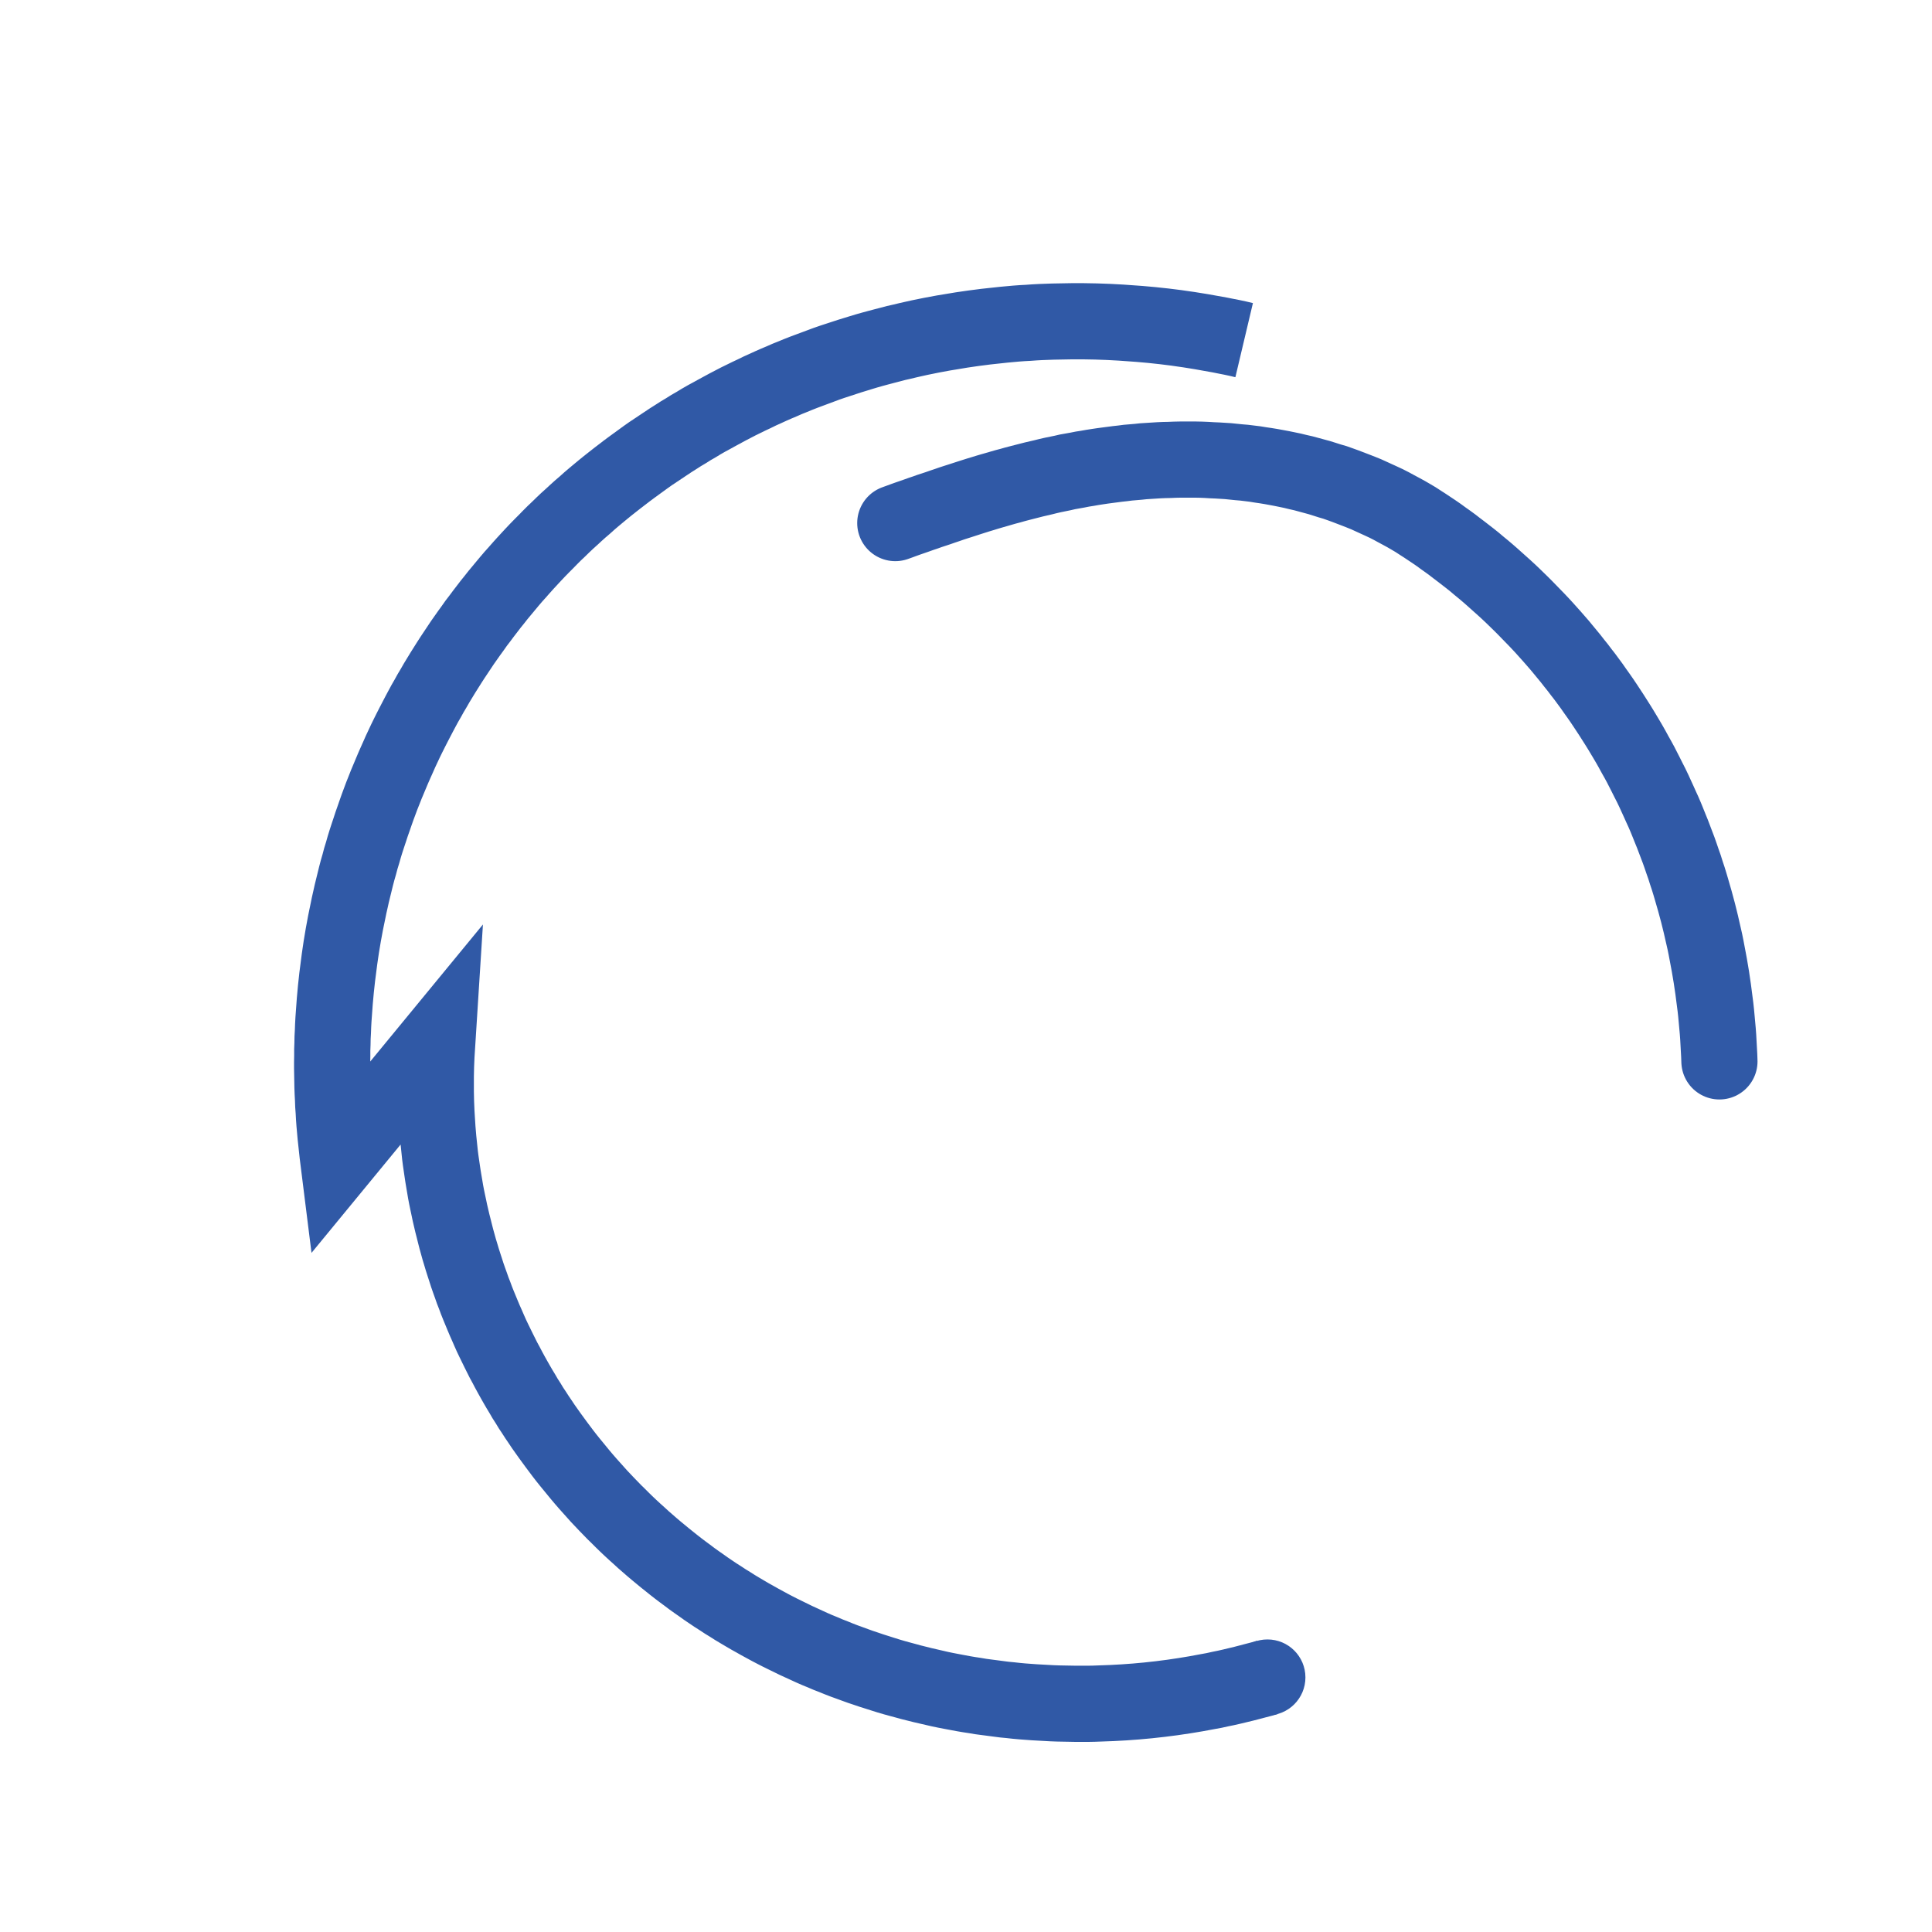
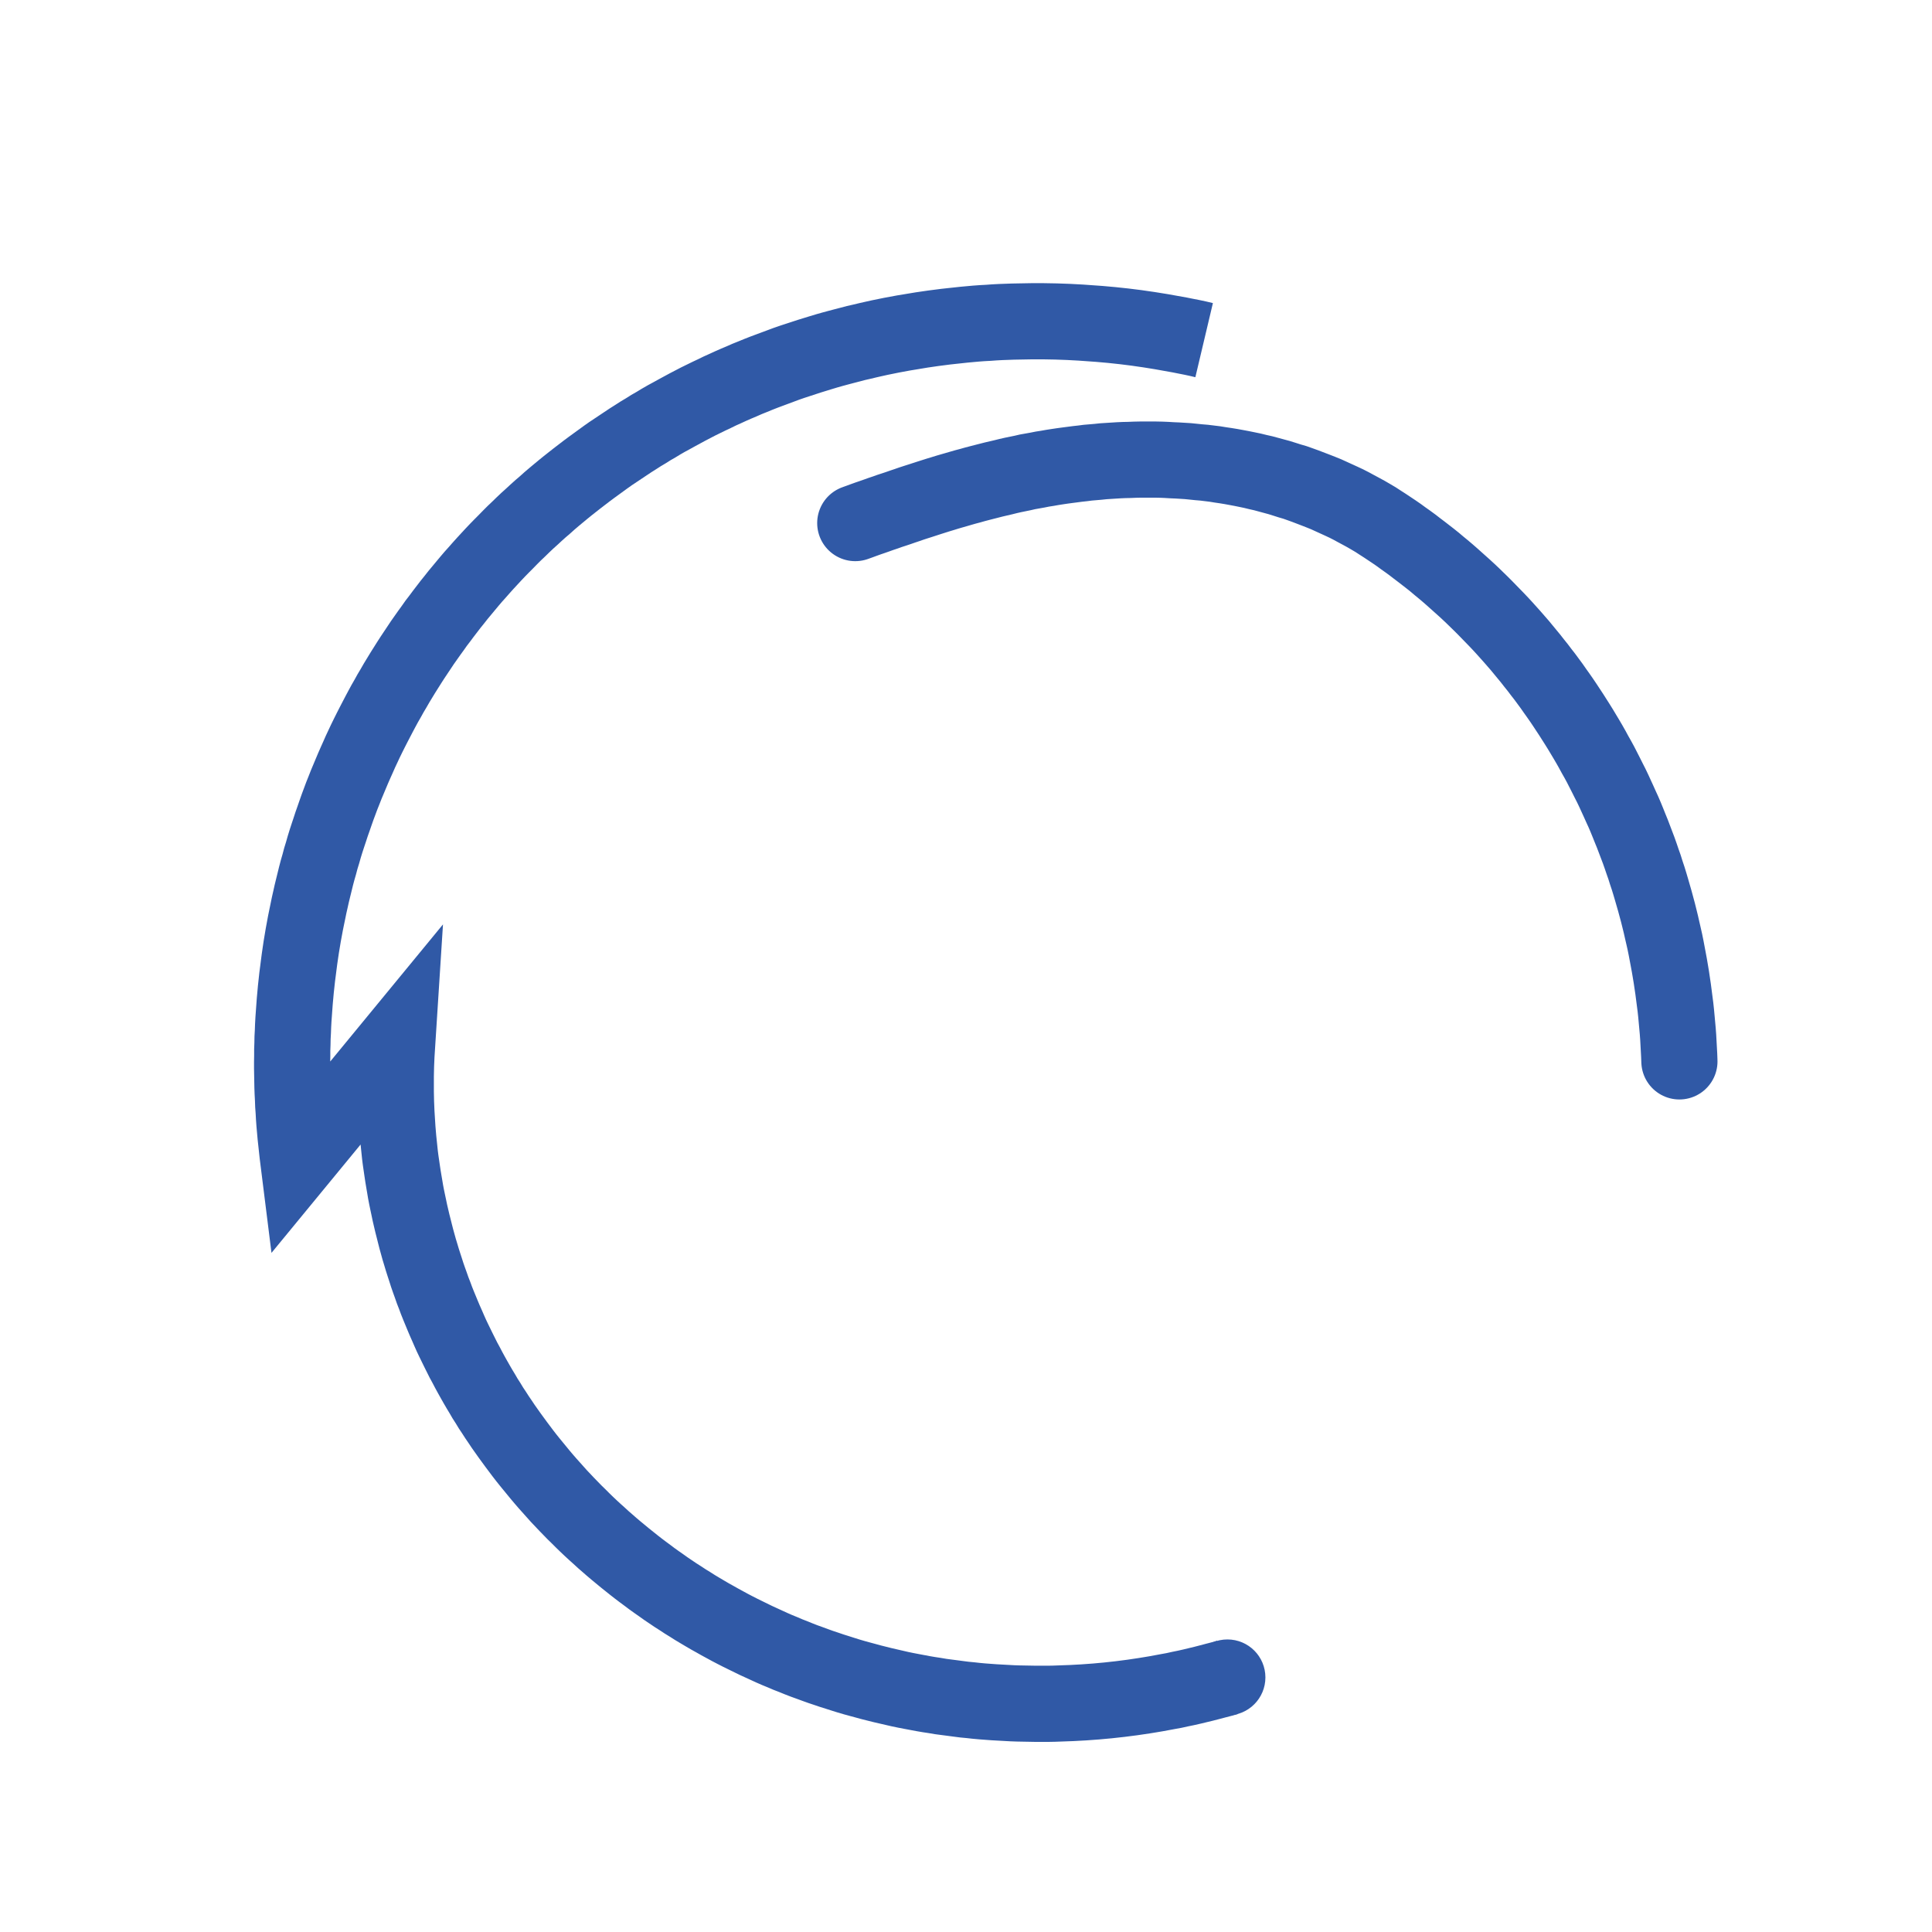
<svg xmlns="http://www.w3.org/2000/svg" viewBox="-700 -700 1400 1400">
  <style id="current-color-scheme" type="text/css">.ColorScheme-Highlight { color:#3059a6; }</style>
-   <g transform="translate(45 40) scale(0.80)">
+   <g transform="translate(16 40) scale(0.80)">
    <g class="ColorScheme-Highlight" fill="none" stroke="currentColor" stroke-width="69" stroke-linejoin="miter" stroke-miterlimit="8">
      <path d="M195.7,-616.9 L190.2,-618.2 L184.6,-619.4 L179.0,-620.5 L173.5,-621.6 L167.9,-622.6 L162.3,-623.6 L156.7,-624.6 L151.1,-625.5 L145.5,-626.4 L139.9,-627.2 L134.4,-628.0 L128.8,-628.7 L123.2,-629.4 L117.6,-630.0 L112.0,-630.6 L106.4,-631.1 L100.8,-631.6 L95.2,-632.0 L89.6,-632.4 L84.0,-632.8 L78.4,-633.1 L72.8,-633.4 L67.2,-633.6 L61.6,-633.8 L56.0,-633.9 L50.4,-634.0 L44.8,-634.0 L39.2,-634.0 L33.7,-633.9 L28.1,-633.8 L22.5,-633.7 L16.9,-633.5 L11.4,-633.3 L5.8,-633.0 L0.3,-632.6 L-5.3,-632.3 L-10.8,-631.9 L-16.3,-631.4 L-21.8,-630.9 L-27.3,-630.3 L-32.9,-629.7 L-38.4,-629.1 L-43.8,-628.4 L-49.3,-627.7 L-54.8,-626.9 L-60.3,-626.1 L-65.7,-625.2 L-71.1,-624.3 L-76.6,-623.4 L-82.0,-622.4 L-87.4,-621.4 L-92.8,-620.3 L-98.2,-619.2 L-103.6,-618.0 L-108.9,-616.8 L-114.3,-615.5 L-119.6,-614.3 L-124.9,-612.9 L-130.3,-611.5 L-135.6,-610.1 L-140.8,-608.7 L-146.1,-607.2 L-151.4,-605.6 L-156.6,-604.0 L-161.8,-602.4 L-167.0,-600.7 L-172.2,-599.0 L-177.4,-597.3 L-182.6,-595.5 L-187.7,-593.6 L-192.8,-591.7 L-197.9,-589.8 L-203.0,-587.9 L-208.1,-585.9 L-213.2,-583.8 L-218.2,-581.8 L-223.2,-579.6 L-228.2,-577.5 L-233.2,-575.3 L-238.2,-573.0 L-243.1,-570.8 L-248.0,-568.4 L-252.9,-566.1 L-257.8,-563.7 L-262.7,-561.3 L-267.5,-558.8 L-272.3,-556.3 L-277.1,-553.7 L-281.9,-551.1 L-286.6,-548.5 L-291.4,-545.9 L-296.1,-543.2 L-300.7,-540.4 L-305.4,-537.7 L-310.0,-534.8 L-314.7,-532.0 L-319.2,-529.1 L-323.8,-526.2 L-328.3,-523.2 L-332.8,-520.2 L-337.3,-517.2 L-341.8,-514.2 L-346.2,-511.1 L-350.6,-507.9 L-355.0,-504.7 L-359.4,-501.5 L-363.7,-498.3 L-368.0,-495.0 L-372.3,-491.7 L-376.5,-488.4 L-380.8,-485.0 L-385.0,-481.6 L-389.1,-478.2 L-393.3,-474.7 L-397.4,-471.2 L-401.4,-467.6 L-405.5,-464.1 L-409.5,-460.5 L-413.5,-456.8 L-417.5,-453.2 L-421.4,-449.5 L-425.3,-445.7 L-429.2,-442.0 L-433.0,-438.2 L-436.8,-434.3 L-440.6,-430.5 L-444.4,-426.6 L-448.1,-422.7 L-451.8,-418.7 L-455.4,-414.8 L-459.0,-410.8 L-462.6,-406.7 L-466.2,-402.7 L-469.7,-398.6 L-473.2,-394.4 L-476.6,-390.3 L-480.1,-386.1 L-483.4,-381.9 L-486.8,-377.7 L-490.1,-373.4 L-493.4,-369.1 L-496.6,-364.8 L-499.9,-360.5 L-503.0,-356.1 L-506.2,-351.7 L-509.3,-347.3 L-512.4,-342.9 L-515.4,-338.4 L-518.4,-333.9 L-521.4,-329.4 L-524.3,-324.9 L-527.2,-320.3 L-530.1,-315.7 L-532.9,-311.1 L-535.7,-306.5 L-538.4,-301.8 L-541.2,-297.1 L-543.8,-292.4 L-546.5,-287.7 L-549.1,-282.9 L-551.6,-278.2 L-554.1,-273.4 L-556.6,-268.6 L-559.1,-263.7 L-561.5,-258.9 L-563.9,-254.0 L-566.2,-249.1 L-568.5,-244.2 L-570.7,-239.2 L-572.9,-234.3 L-575.1,-229.3 L-577.2,-224.3 L-579.3,-219.3 L-581.4,-214.3 L-583.4,-209.2 L-585.4,-204.2 L-587.3,-199.1 L-589.2,-194.0 L-591.0,-188.9 L-592.8,-183.7 L-594.6,-178.6 L-596.3,-173.4 L-598.0,-168.3 L-599.7,-163.1 L-601.3,-157.9 L-602.8,-152.6 L-604.4,-147.4 L-605.8,-142.1 L-607.3,-136.9 L-608.7,-131.6 L-610.0,-126.3 L-611.3,-121.0 L-612.6,-115.7 L-613.8,-110.3 L-615.0,-105.0 L-616.1,-99.6 L-617.2,-94.3 L-618.3,-88.9 L-619.3,-83.5 L-620.3,-78.1 L-621.2,-72.7 L-622.1,-67.3 L-622.9,-61.9 L-623.7,-56.4 L-624.4,-51.0 L-625.1,-45.5 L-625.8,-40.1 L-626.4,-34.6 L-627.0,-29.1 L-627.5,-23.6 L-628.0,-18.1 L-628.4,-12.6 L-628.8,-7.1 L-629.2,-1.6 L-629.5,3.9 L-629.7,9.4 L-630.0,14.9 L-630.1,20.5 L-630.3,26.0 L-630.3,31.5 L-630.4,37.1 L-630.4,42.6 L-630.3,48.2 L-630.2,53.7 L-630.1,59.3 L-629.9,64.8 L-629.6,70.4 L-629.4,76.0 L-629.0,81.5 L-628.7,87.1 L-628.3,92.6 L-627.8,98.2 L-627.3,103.8 L-626.7,109.3 L-626.1,114.9 L-625.5,120.4 L-624.8,126.0 L-535.0,16.8 L-535.3,21.5 L-535.6,26.2 L-535.9,30.9 L-536.1,35.6 L-536.3,40.4 L-536.4,45.1 L-536.5,49.8 L-536.5,54.6 L-536.5,59.3 L-536.5,64.1 L-536.4,68.8 L-536.3,73.6 L-536.1,78.3 L-535.9,83.1 L-535.6,87.9 L-535.3,92.6 L-535.0,97.4 L-534.6,102.2 L-534.2,106.9 L-533.7,111.7 L-533.2,116.5 L-532.7,121.3 L-532.1,126.0 L-531.4,130.8 L-530.7,135.6 L-530.0,140.3 L-529.2,145.1 L-528.4,149.8 L-527.6,154.6 L-526.7,159.3 L-525.7,164.1 L-524.7,168.8 L-523.7,173.6 L-522.6,178.3 L-521.5,183.0 L-520.3,187.7 L-519.1,192.5 L-517.9,197.2 L-516.6,201.9 L-515.3,206.6 L-513.9,211.2 L-512.5,215.9 L-511.0,220.6 L-509.5,225.2 L-508.0,229.9 L-506.4,234.5 L-504.7,239.2 L-503.1,243.8 L-501.3,248.4 L-499.6,253.0 L-497.8,257.5 L-495.9,262.1 L-494.0,266.7 L-492.1,271.2 L-490.1,275.7 L-488.1,280.3 L-486.1,284.8 L-484.0,289.2 L-481.8,293.7 L-479.6,298.2 L-477.4,302.6 L-475.2,307.0 L-472.8,311.4 L-470.5,315.8 L-468.1,320.2 L-465.7,324.5 L-463.2,328.9 L-460.7,333.2 L-458.1,337.5 L-455.6,341.8 L-452.9,346.0 L-450.3,350.3 L-447.5,354.5 L-444.8,358.7 L-442.0,362.8 L-439.2,367.0 L-436.3,371.1 L-433.4,375.2 L-430.4,379.3 L-427.4,383.4 L-424.4,387.4 L-421.4,391.4 L-418.3,395.4 L-415.1,399.4 L-411.9,403.3 L-408.7,407.2 L-405.5,411.1 L-402.2,415.0 L-398.9,418.8 L-395.5,422.6 L-392.1,426.4 L-388.7,430.2 L-385.2,433.9 L-381.7,437.6 L-378.1,441.3 L-374.6,444.9 L-370.9,448.5 L-367.3,452.1 L-363.6,455.7 L-359.9,459.2 L-356.1,462.7 L-352.3,466.1 L-348.5,469.6 L-344.7,472.9 L-340.8,476.3 L-336.9,479.6 L-332.9,482.9 L-328.9,486.2 L-324.9,489.4 L-320.9,492.6 L-316.8,495.8 L-312.7,498.9 L-308.5,502.0 L-304.4,505.1 L-300.2,508.1 L-295.9,511.1 L-291.7,514.1 L-287.4,517.0 L-283.1,519.9 L-278.7,522.7 L-274.3,525.6 L-269.9,528.3 L-265.5,531.1 L-261.0,533.8 L-256.6,536.4 L-252.0,539.1 L-247.5,541.6 L-242.9,544.2 L-238.3,546.7 L-233.7,549.2 L-229.1,551.6 L-224.4,554.0 L-219.7,556.3 L-215.0,558.6 L-210.3,560.9 L-205.5,563.1 L-200.7,565.3 L-195.9,567.5 L-191.1,569.6 L-186.2,571.6 L-181.3,573.7 L-176.4,575.6 L-171.5,577.6 L-166.6,579.5 L-161.6,581.3 L-156.7,583.1 L-151.7,584.9 L-146.6,586.6 L-141.6,588.3 L-136.5,589.9 L-131.5,591.5 L-126.4,593.1 L-121.3,594.6 L-116.2,596.0 L-111.0,597.4 L-105.9,598.8 L-100.7,600.1 L-95.5,601.4 L-90.3,602.6 L-85.1,603.8 L-79.9,605.0 L-74.6,606.1 L-69.4,607.1 L-64.1,608.1 L-58.8,609.1 L-53.5,610.0 L-48.2,610.8 L-42.9,611.7 L-37.6,612.4 L-32.2,613.1 L-26.9,613.8 L-21.5,614.5 L-16.2,615.0 L-10.8,615.6 L-5.4,616.1 L-0.0,616.5 L5.4,616.9 L10.8,617.2 L16.2,617.5 L21.6,617.8 L27.0,618.0 L32.4,618.1 L37.9,618.2 L43.3,618.3 L48.7,618.3 L54.2,618.3 L59.6,618.2 L65.1,618.0 L70.5,617.8 L76.0,617.6 L81.4,617.3 L86.9,617.0 L92.3,616.6 L97.8,616.2 L103.2,615.7 L108.7,615.2 L114.1,614.6 L119.6,614.0 L125.0,613.3 L130.5,612.6 L135.9,611.8 L141.3,611.0 L146.8,610.1 L152.2,609.2 L157.6,608.2 L163.0,607.2 L168.5,606.2 L173.9,605.0 L179.3,603.9 L184.6,602.7 L190.0,601.4 L195.4,600.1 L200.8,598.7 L206.1,597.3 L211.5,595.9 L216.8,594.4" stroke-linecap="butt" />
      <path d="M-120.3,-451.2 L-116.4,-452.6 L-112.6,-454.0 L-108.7,-455.4 L-104.9,-456.7 L-100.9,-458.1 L-97.0,-459.5 L-93.1,-460.8 L-89.2,-462.2 L-85.2,-463.5 L-81.3,-464.8 L-77.3,-466.2 L-73.4,-467.5 L-69.4,-468.9 L-65.4,-470.2 L-61.3,-471.5 L-57.3,-472.8 L-53.3,-474.1 L-49.2,-475.4 L-45.1,-476.7 L-41.1,-477.9 L-36.9,-479.2 L-32.8,-480.4 L-28.6,-481.6 L-24.5,-482.8 L-20.3,-484.0 L-16.1,-485.1 L-11.9,-486.3 L-7.7,-487.4 L-3.4,-488.5 L0.9,-489.6 L5.2,-490.7 L9.5,-491.7 L13.8,-492.7 L18.2,-493.8 L22.6,-494.8 L27.0,-495.7 L31.4,-496.6 L35.7,-497.6 L40.2,-498.4 L44.7,-499.2 L49.2,-500.1 L53.7,-500.8 L58.2,-501.6 L62.7,-502.3 L67.4,-503.0 L71.9,-503.6 L76.5,-504.2 L81.1,-504.8 L85.7,-505.3 L90.3,-505.9 L95.0,-506.3 L99.7,-506.7 L104.4,-507.2 L109.1,-507.5 L113.8,-507.8 L118.6,-508.1 L123.3,-508.3 L128.1,-508.4 L132.9,-508.6 L137.6,-508.7 L142.5,-508.7 L147.3,-508.7 L152.0,-508.7 L156.9,-508.6 L161.7,-508.4 L166.6,-508.1 L171.4,-507.9 L176.3,-507.6 L181.1,-507.3 L186.0,-506.8 L190.9,-506.3 L195.7,-505.9 L200.6,-505.3 L205.5,-504.7 L210.4,-503.9 L215.2,-503.2 L220.1,-502.4 L225.0,-501.5 L229.8,-500.6 L234.7,-499.6 L239.5,-498.6 L244.4,-497.4 L249.3,-496.3 L254.1,-495.0 L258.9,-493.7 L263.7,-492.4 L268.5,-490.9 L273.2,-489.4 L278.0,-488.0 L282.8,-486.3 L287.5,-484.6 L292.2,-482.8 L296.9,-481.0 L301.5,-479.2 L306.2,-477.3 L310.8,-475.2 L315.4,-473.1 L320.0,-471.0 L324.5,-468.9 L329.0,-466.6 L333.4,-464.2 L337.9,-461.8 L342.3,-459.4 L346.6,-456.9 L351.0,-454.3 L355.3,-451.5 L359.5,-448.8 L363.7,-446.0 L367.9,-443.2 L372.1,-440.3 L376.2,-437.3 L380.3,-434.4 L384.4,-431.4 L388.4,-428.3 L392.5,-425.2 L396.5,-422.1 L400.5,-419.0 L404.5,-415.8 L408.4,-412.5 L412.3,-409.3 L416.2,-406.0 L420.1,-402.6 L423.9,-399.2 L427.7,-395.8 L431.5,-392.4 L435.3,-388.9 L439.0,-385.4 L442.7,-381.8 L446.4,-378.2 L450.0,-374.6 L453.6,-370.9 L457.2,-367.2 L460.8,-363.5 L464.3,-359.8 L467.8,-356.0 L471.3,-352.1 L474.7,-348.3 L478.1,-344.4 L481.5,-340.5 L484.8,-336.5 L488.1,-332.5 L491.4,-328.5 L494.6,-324.4 L497.9,-320.3 L501.0,-316.2 L504.2,-312.1 L507.3,-307.9 L510.4,-303.7 L513.4,-299.4 L516.4,-295.2 L519.4,-290.9 L522.3,-286.6 L525.2,-282.2 L528.1,-277.8 L530.9,-273.4 L533.7,-269.0 L536.5,-264.5 L539.2,-260.0 L541.9,-255.5 L544.6,-250.9 L547.2,-246.3 L549.7,-241.7 L552.3,-237.1 L554.8,-232.5 L557.2,-227.8 L559.6,-223.1 L562.0,-218.3 L564.4,-213.6 L566.7,-208.8 L568.9,-204.0 L571.1,-199.2 L573.3,-194.3 L575.5,-189.5 L577.6,-184.6 L579.6,-179.7 L581.6,-174.7 L583.6,-169.8 L585.5,-164.8 L587.4,-159.8 L589.3,-154.8 L591.1,-149.7 L592.8,-144.7 L594.6,-139.6 L596.2,-134.5 L597.9,-129.4 L599.5,-124.2 L601.0,-119.1 L602.5,-113.9 L604.0,-108.7 L605.4,-103.5 L606.8,-98.3 L608.1,-93.1 L609.4,-87.8 L610.6,-82.5 L611.8,-77.3 L613.0,-72.0 L614.1,-66.6 L615.1,-61.3 L616.1,-56.0 L617.1,-50.6 L618.0,-45.3 L618.9,-39.9 L619.7,-34.5 L620.5,-29.1 L621.2,-23.7 L621.9,-18.3 L622.6,-12.9 L623.2,-7.4 L623.7,-2.0 L624.2,3.5 L624.7,9.0 L625.1,14.4 L625.4,19.9 L625.7,25.4 L626.0,30.9 L626.2,36.4" stroke-linecap="round" />
    </g>
    <circle class="ColorScheme-Highlight" cx="216.8" cy="594.4" r="34.4" fill="currentColor" />
  </g>
</svg>
